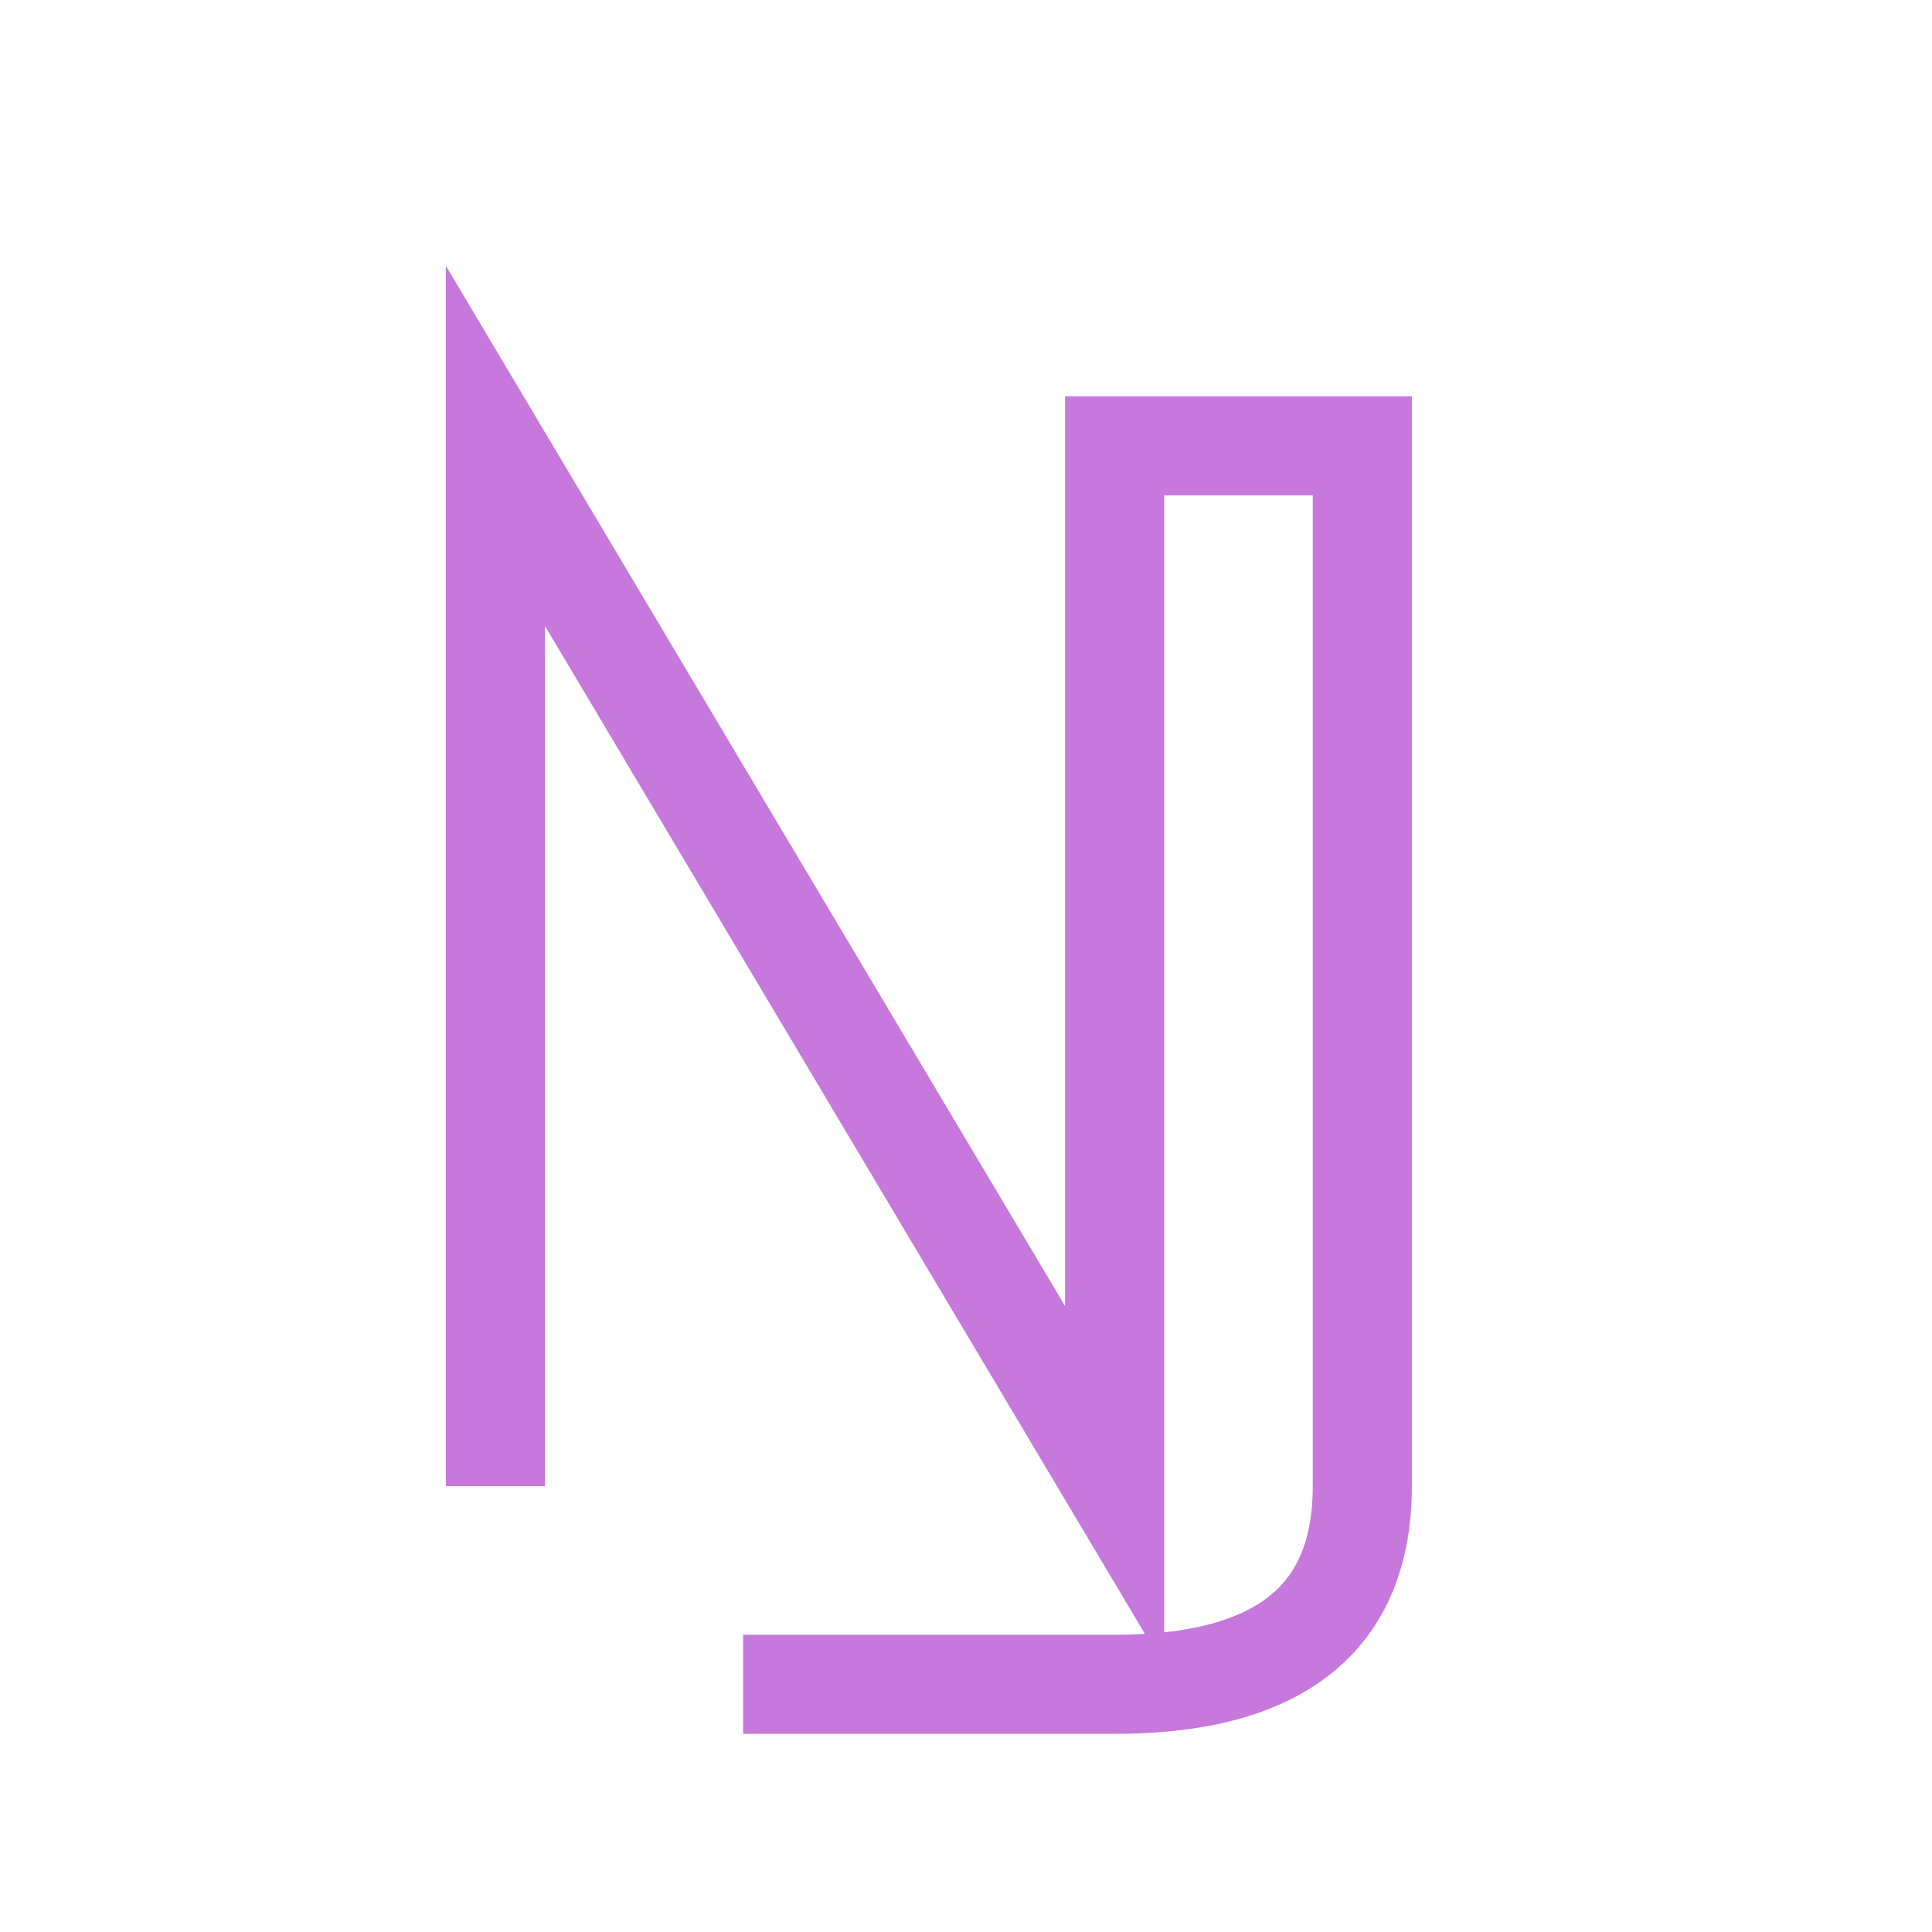
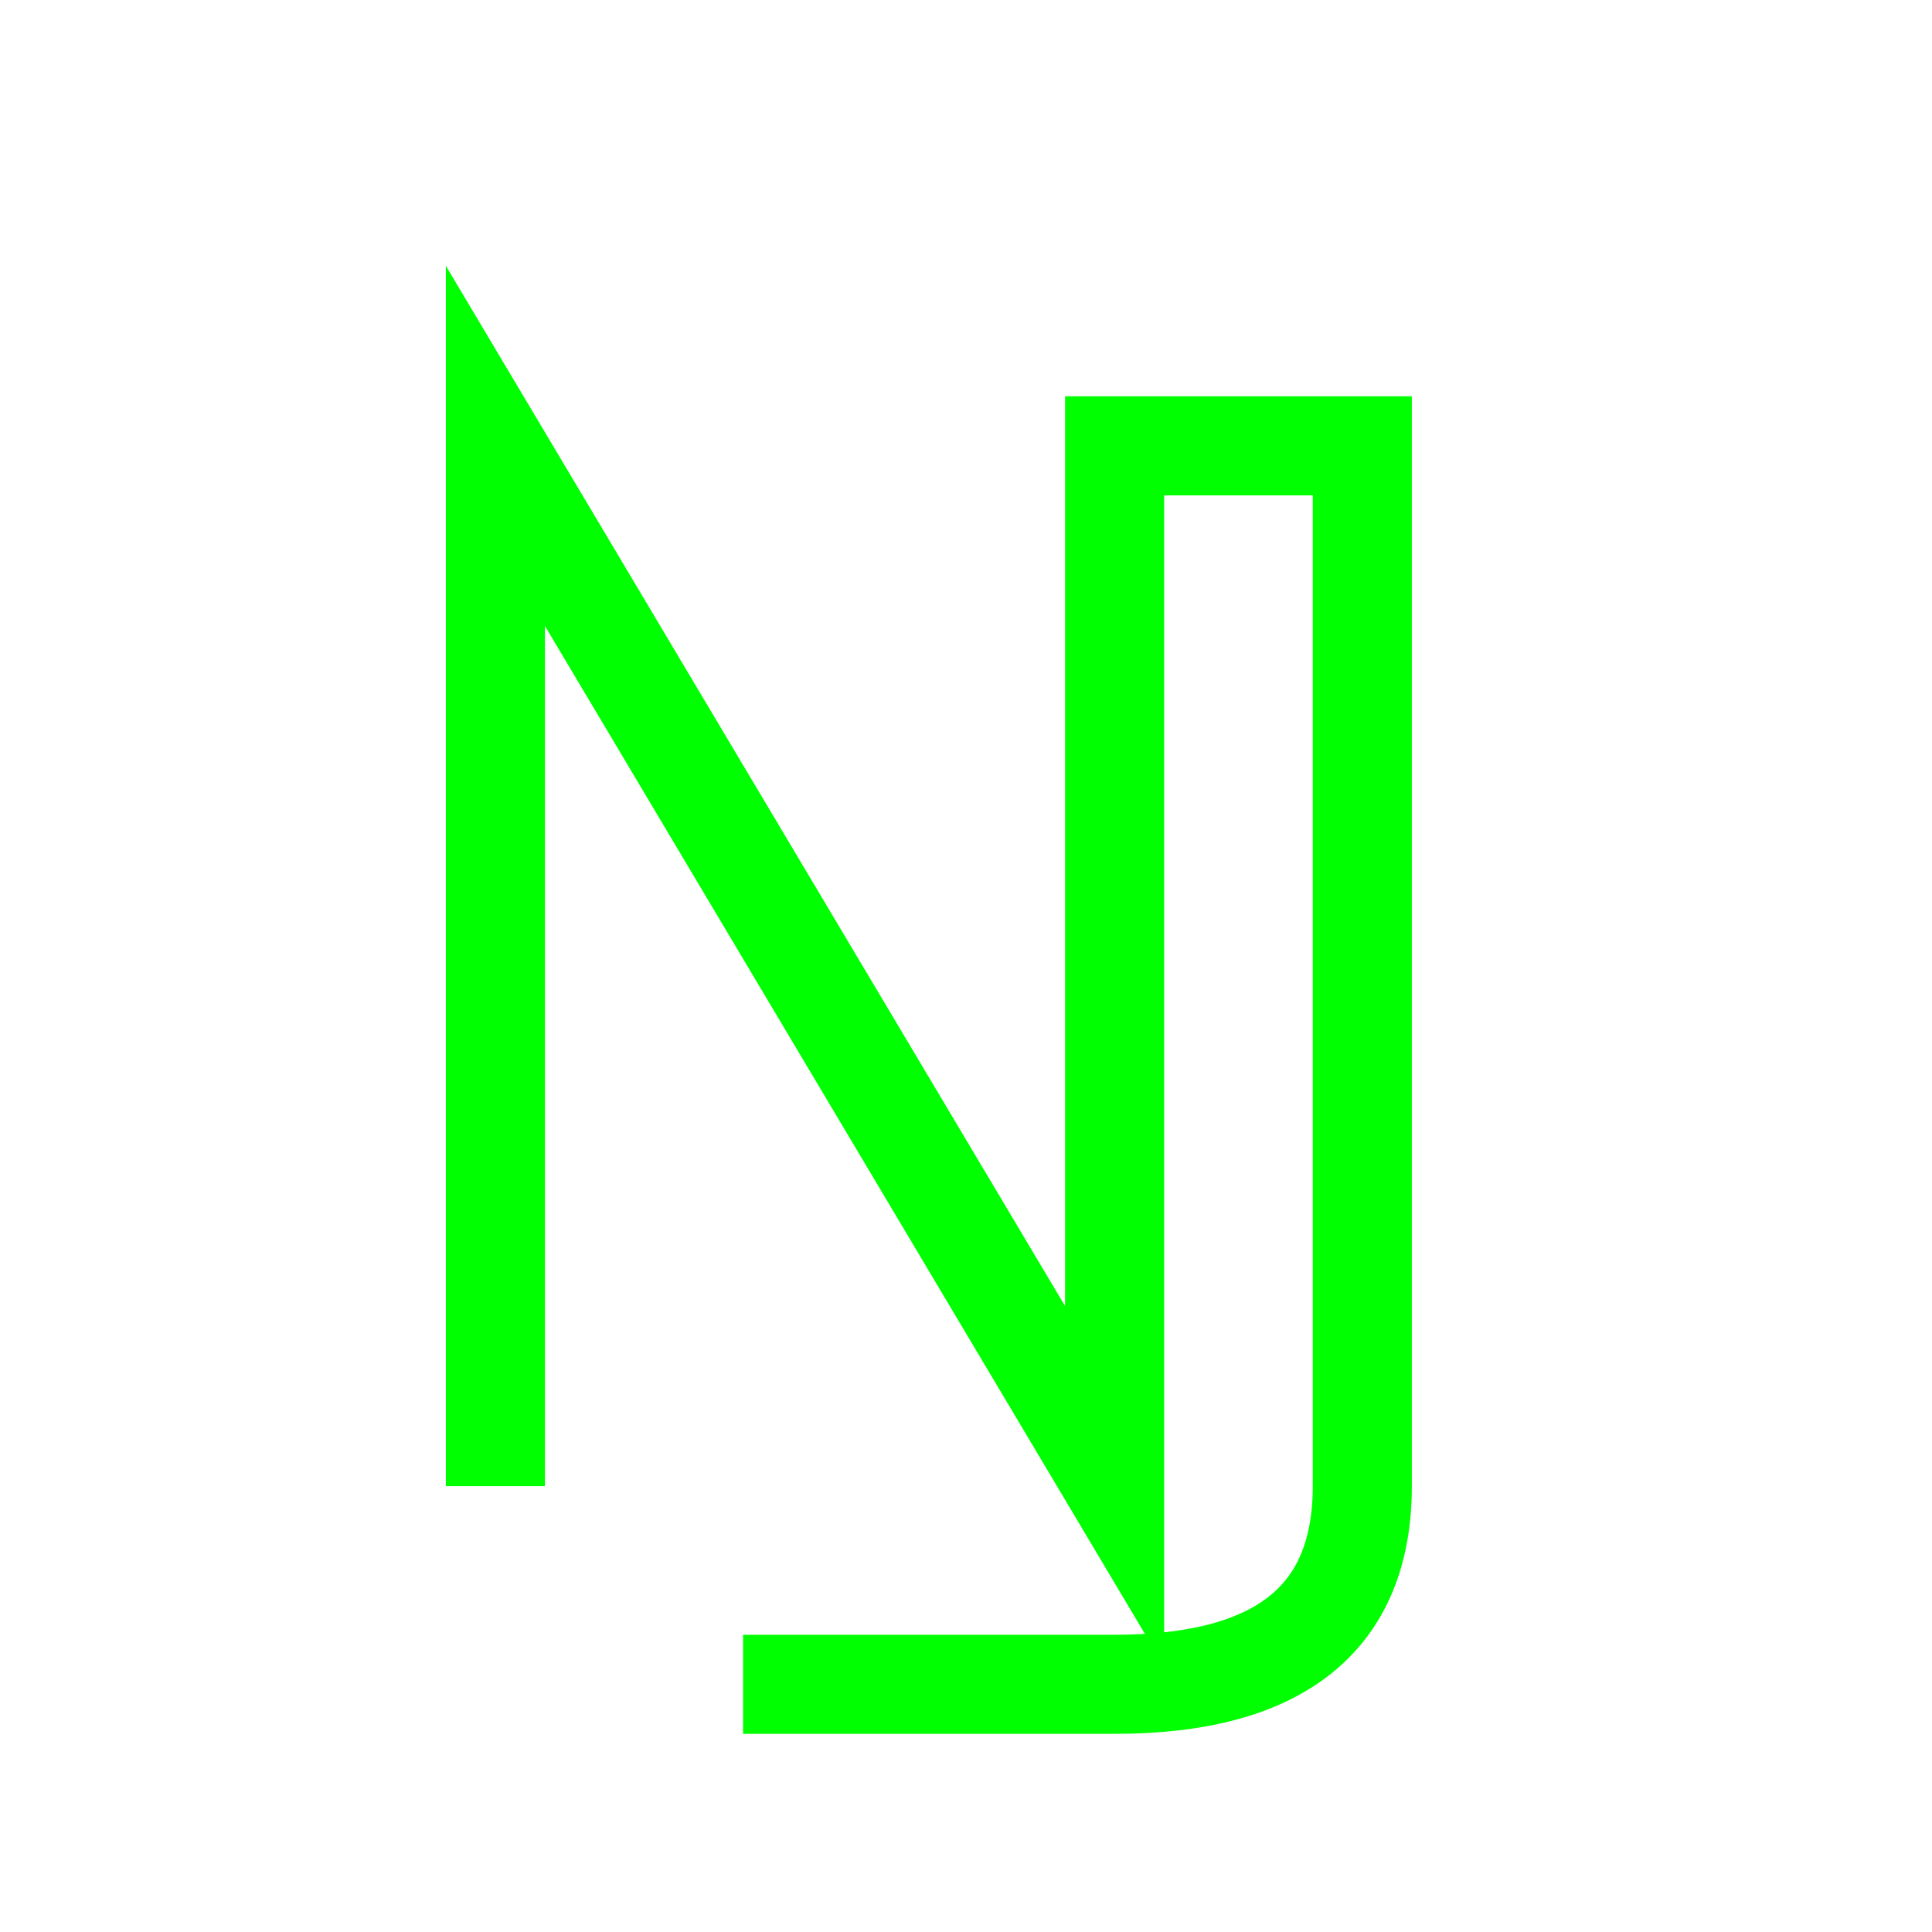
<svg xmlns="http://www.w3.org/2000/svg" width="156" height="156" viewBox="0 0 156 156" fill="none">
-   <path d=" M40 120 V36 L90 120 V36 H110 V120 Q110 136 90 136 H60 " stroke="#C778DD" stroke-width="8" fill="none" />
+   <path d=" M40 120 V36 L90 120 V36 H110 V120 Q110 136 90 136 H60 " stroke="#00FF00" stroke-width="8" fill="none" />
</svg>
